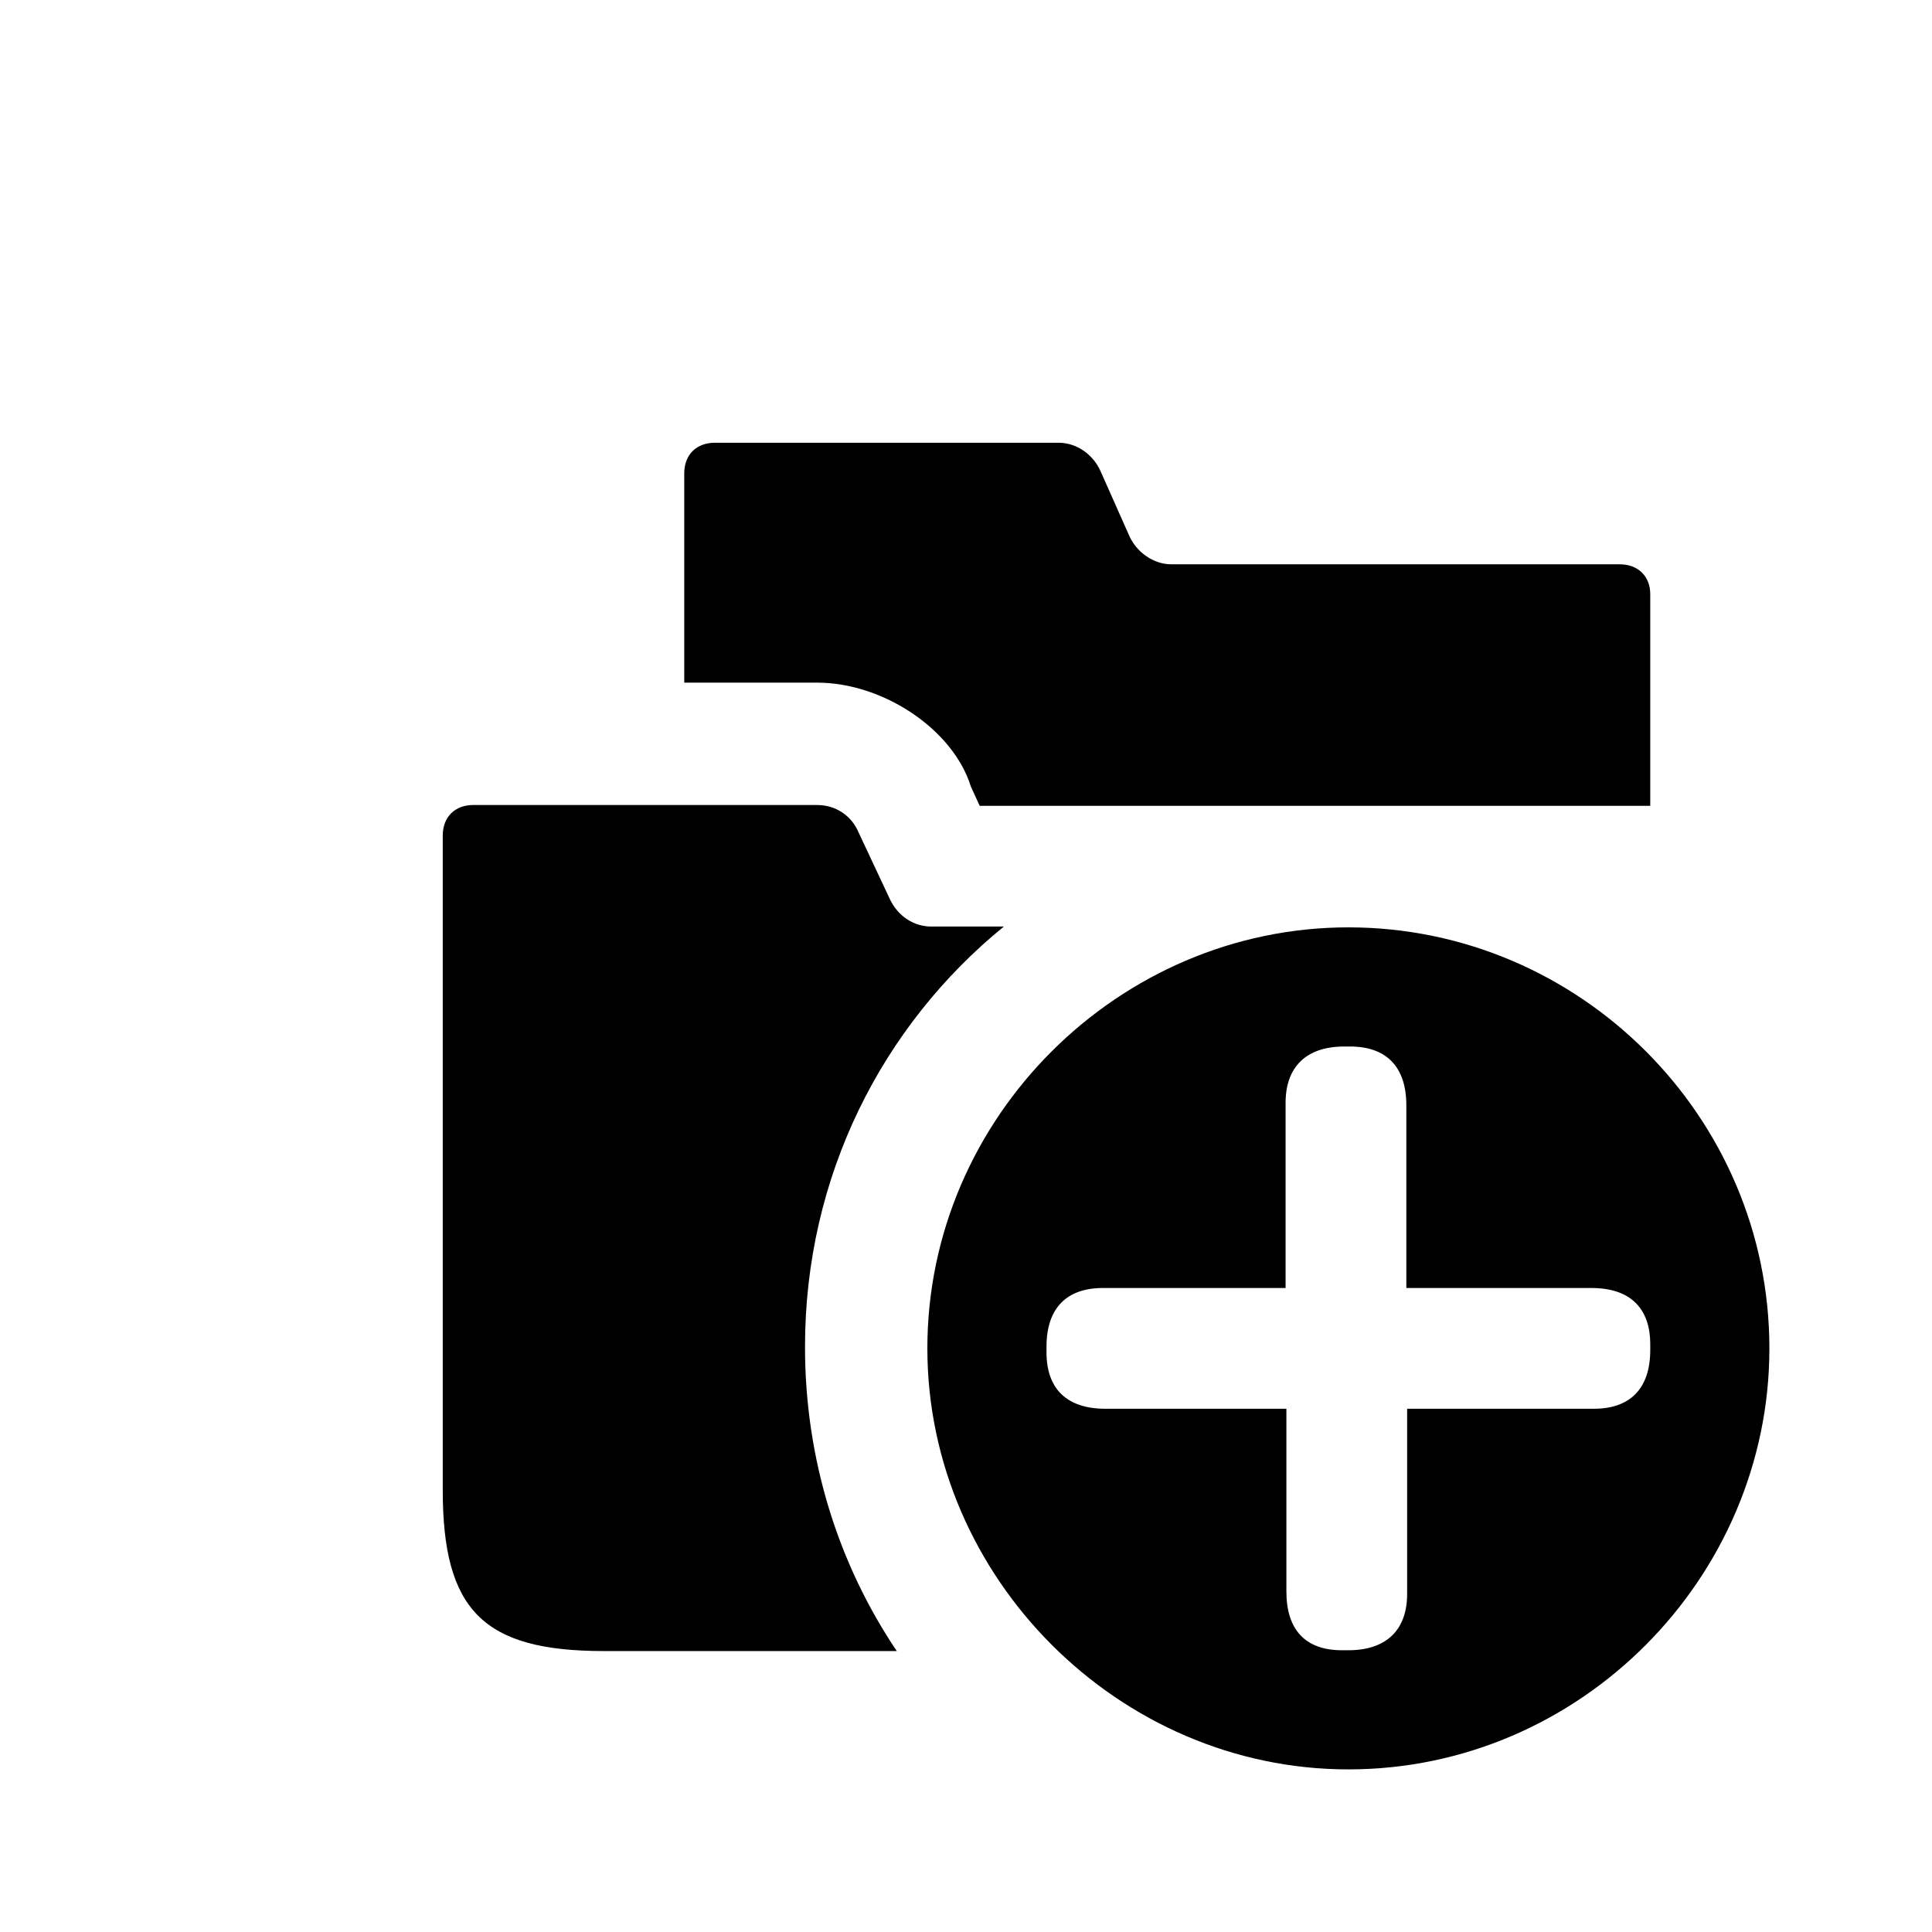
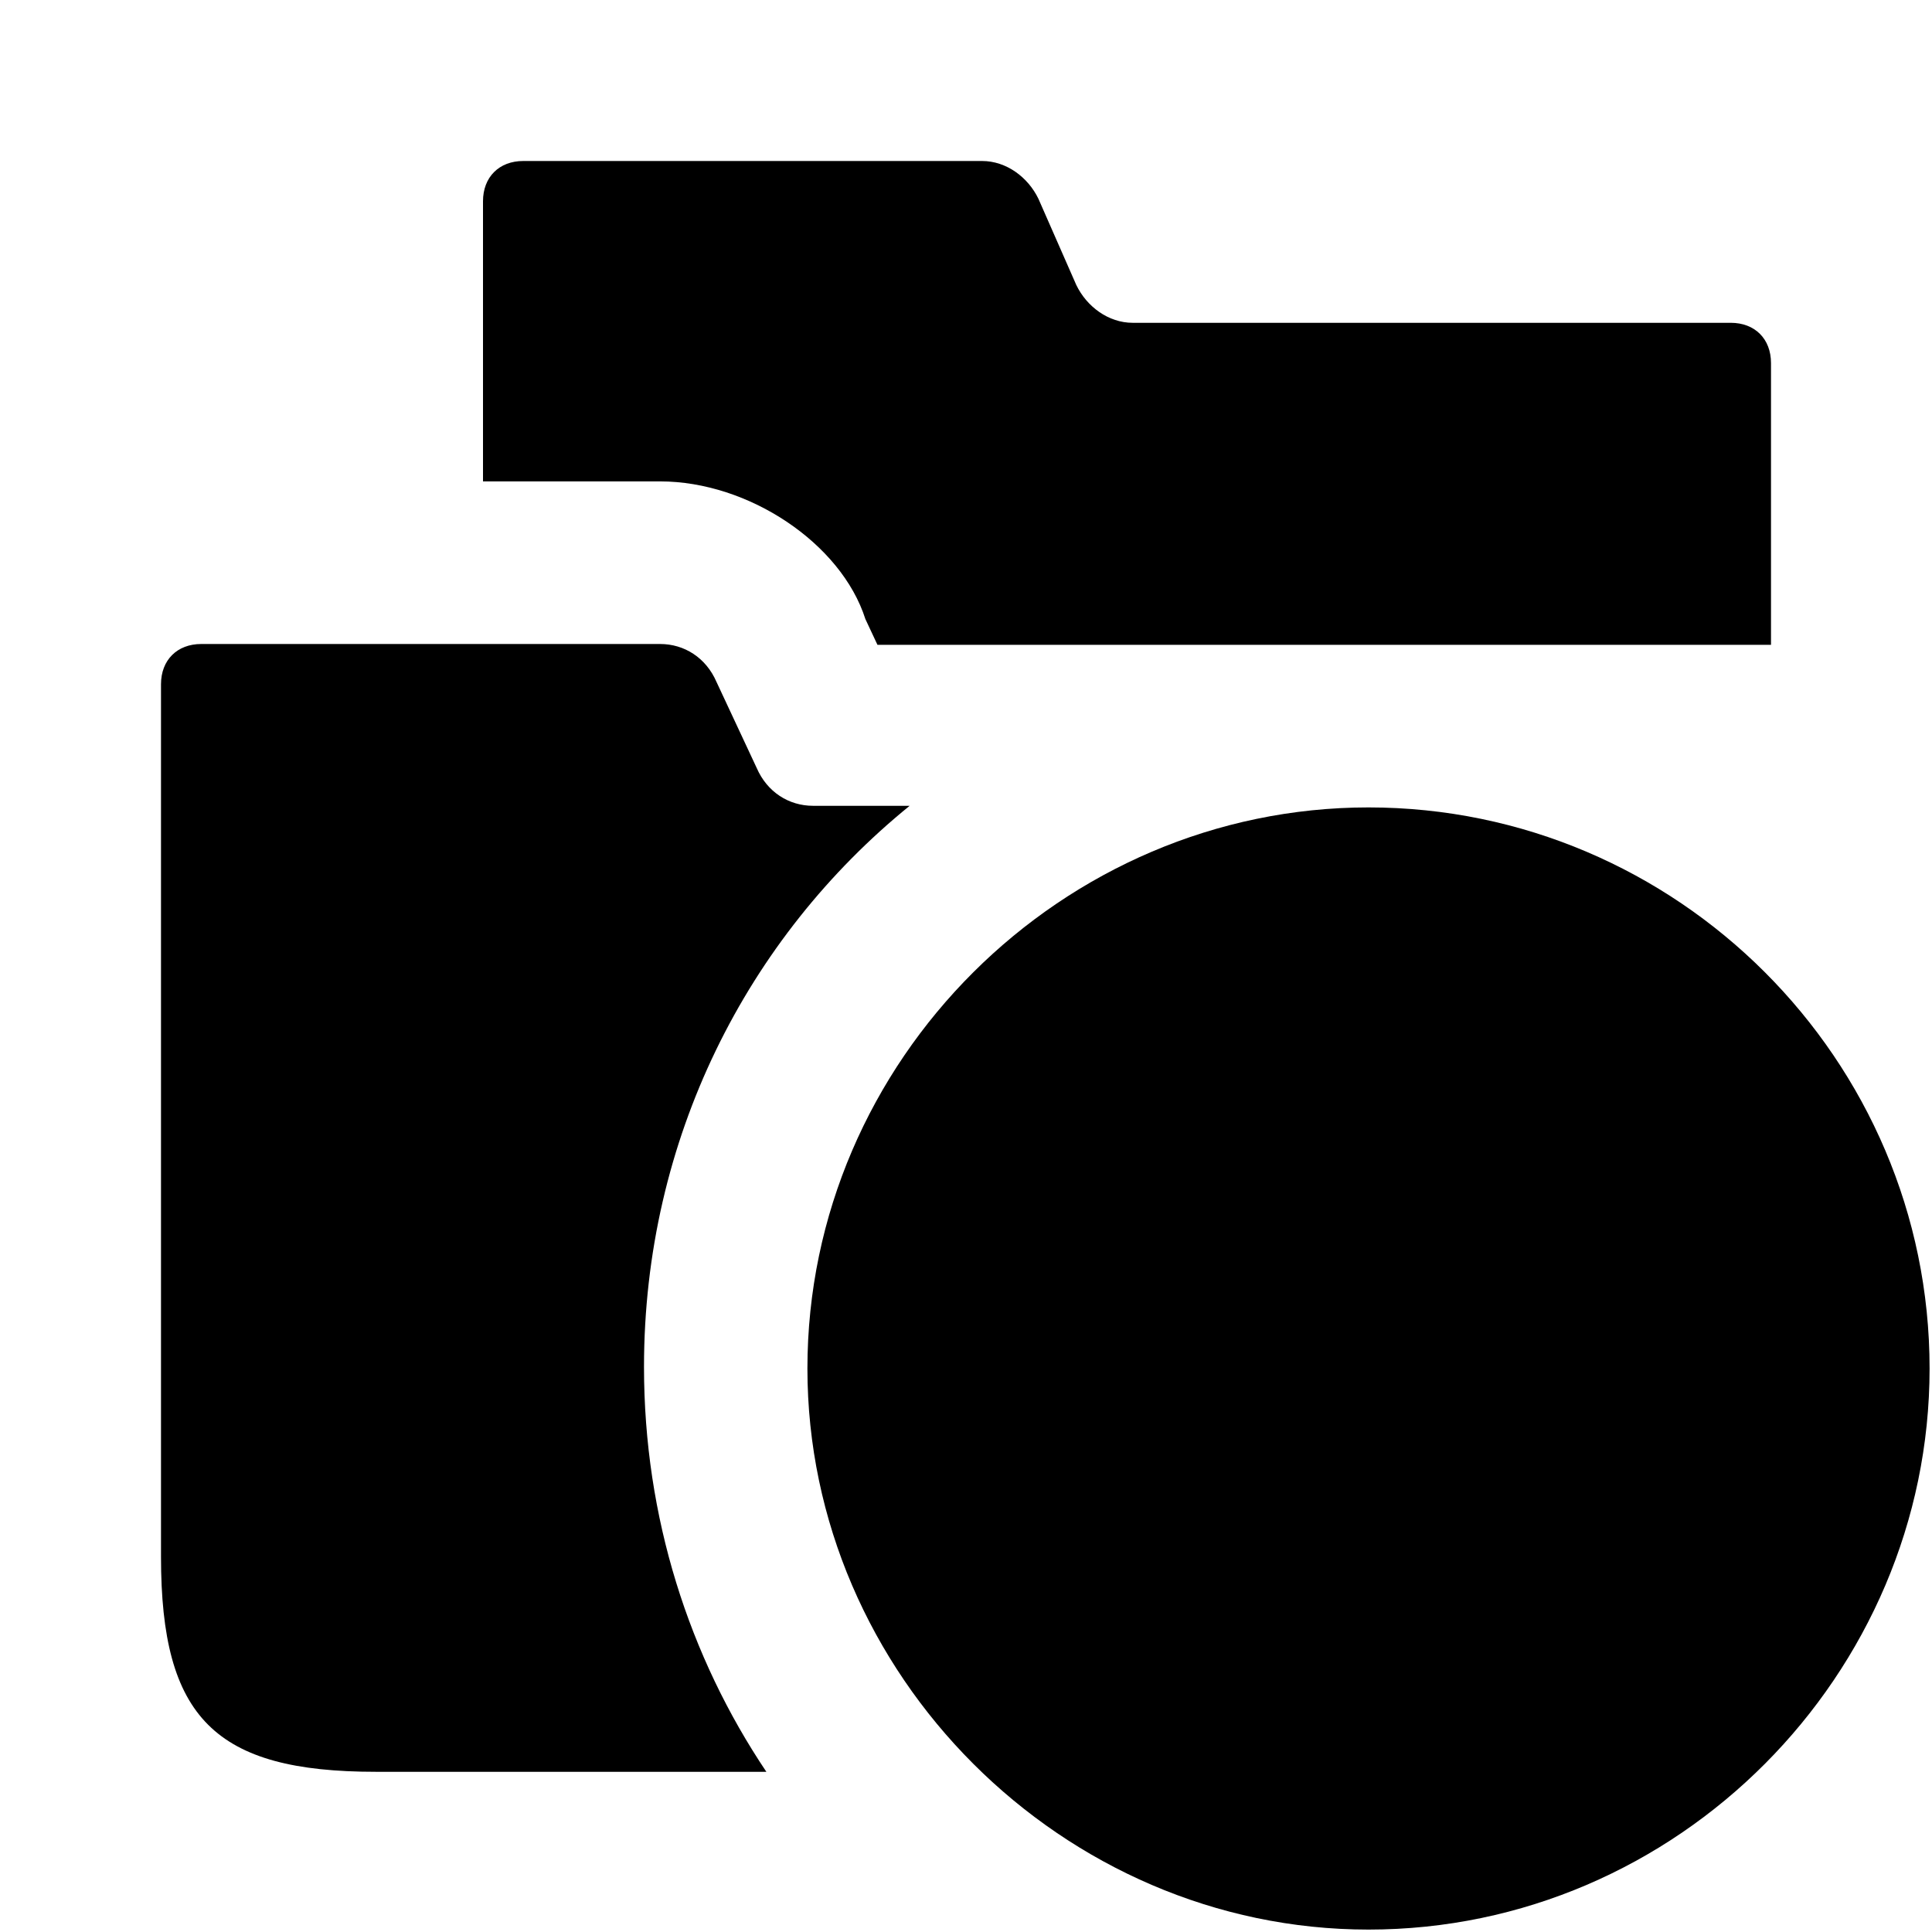
- <svg xmlns="http://www.w3.org/2000/svg" viewBox="0 0 24 24" fill="currentColor">
-   <path d="M8.5,5.88C8.5,5.65,8.65,5.5,8.88,5.5L13.15,5.5C13.38,5.5,13.58,5.65,13.67,5.85L14.03,6.66C14.12,6.86,14.33,7.01,14.55,7.01L20.12,7.01C20.35,7.01,20.5,7.16,20.5,7.38L20.5,10.01L17.15,10.01L16.75,10.01L12.17,10.01L12.06,9.77C11.84,9.06,10.97,8.48,10.15,8.48L8.5,8.48ZM5.5,10.38C5.5,10.15,5.65,10,5.88,10L10.15,10C10.38,10,10.58,10.13,10.67,10.35L11.05,11.16C11.15,11.38,11.35,11.51,11.57,11.51L12.47,11.51C10.96,12.74,10,14.61,10,16.73C10,18.14,10.42,19.44,11.14,20.51L7.5,20.51C6,20.51,5.5,20,5.5,18.51ZM11.52,16.75C11.52,13.88,13.9,11.52,16.75,11.52C19.62,11.52,21.98,13.87,21.98,16.75C21.98,19.6,19.63,21.98,16.75,21.98C13.9,21.98,11.52,19.6,11.52,16.75ZM15.98,19.77C15.98,20.25,16.22,20.5,16.67,20.5L16.75,20.5C17.22,20.5,17.48,20.25,17.48,19.8L17.48,17.5L19.8,17.5C20.25,17.5,20.5,17.25,20.5,16.77L20.5,16.7C20.5,16.25,20.25,16,19.77,16L17.47,16L17.47,13.73C17.47,13.25,17.22,13,16.77,13L16.7,13C16.23,13,15.97,13.25,15.97,13.7L15.97,16L13.7,16C13.25,16,13,16.25,13,16.73L13,16.8C13,17.25,13.25,17.5,13.73,17.5L15.98,17.5Z" />
+ <svg xmlns="http://www.w3.org/2000/svg" viewBox="0 0 24 24">
+   <path d="M6,2.5C6,2.2,6.2,2,6.5,2L12.2,2C12.5,2,12.77,2.2,12.9,2.47L13.37,3.54C13.5,3.81,13.77,4.01,14.07,4.01L21.5,4.01C21.8,4.01,22,4.21,22,4.51L22,8.01L17.53,8.01L17,8.01L10.9,8.01L10.75,7.69C10.45,6.75,9.3,5.98,8.2,5.98L6,5.98Z" fill="currentColor" />
+   <path d="M2,8.5C2,8.2,2.2,8,2.5,8L8.2,8C8.5,8,8.77,8.17,8.9,8.47L9.4,9.54C9.53,9.84,9.8,10.01,10.1,10.01L11.3,10.01C9.28,11.65,8,14.15,8,16.98C8,18.85,8.56,20.58,9.52,22.01L4.67,22.01C2.67,22.01,2,21.34,2,19.34Z" fill="currentColor" />
+   <path d="M10.03,17C10.03,13.17,13.2,10.03,17,10.03C20.83,10.03,23.97,13.16,23.97,17C23.97,20.8,20.84,23.97,17,23.97C13.2,23.97,10.03,20.8,10.03,17Z" fill="currentColor" />
+   <path d="M15.97,21.03C15.97,21.66,16.3,22,16.9,22L17,22C17.63,22,17.97,21.67,17.97,21.07L17.97,18L21.07,18C21.67,18,22,17.67,22,17.03L22,16.93C22,16.33,21.67,16,21.03,16L17.96,16L17.96,12.97C17.96,12.34,17.63,12,17.03,12L16.93,12C16.3,12,15.96,12.33,15.96,12.93L15.96,16L12.93,16C12.33,16,12,16.33,12,16.97L12,17.07C12,17.67,12.33,18,12.97,18L15.97,18Z" fill="currentColor" />
</svg>
